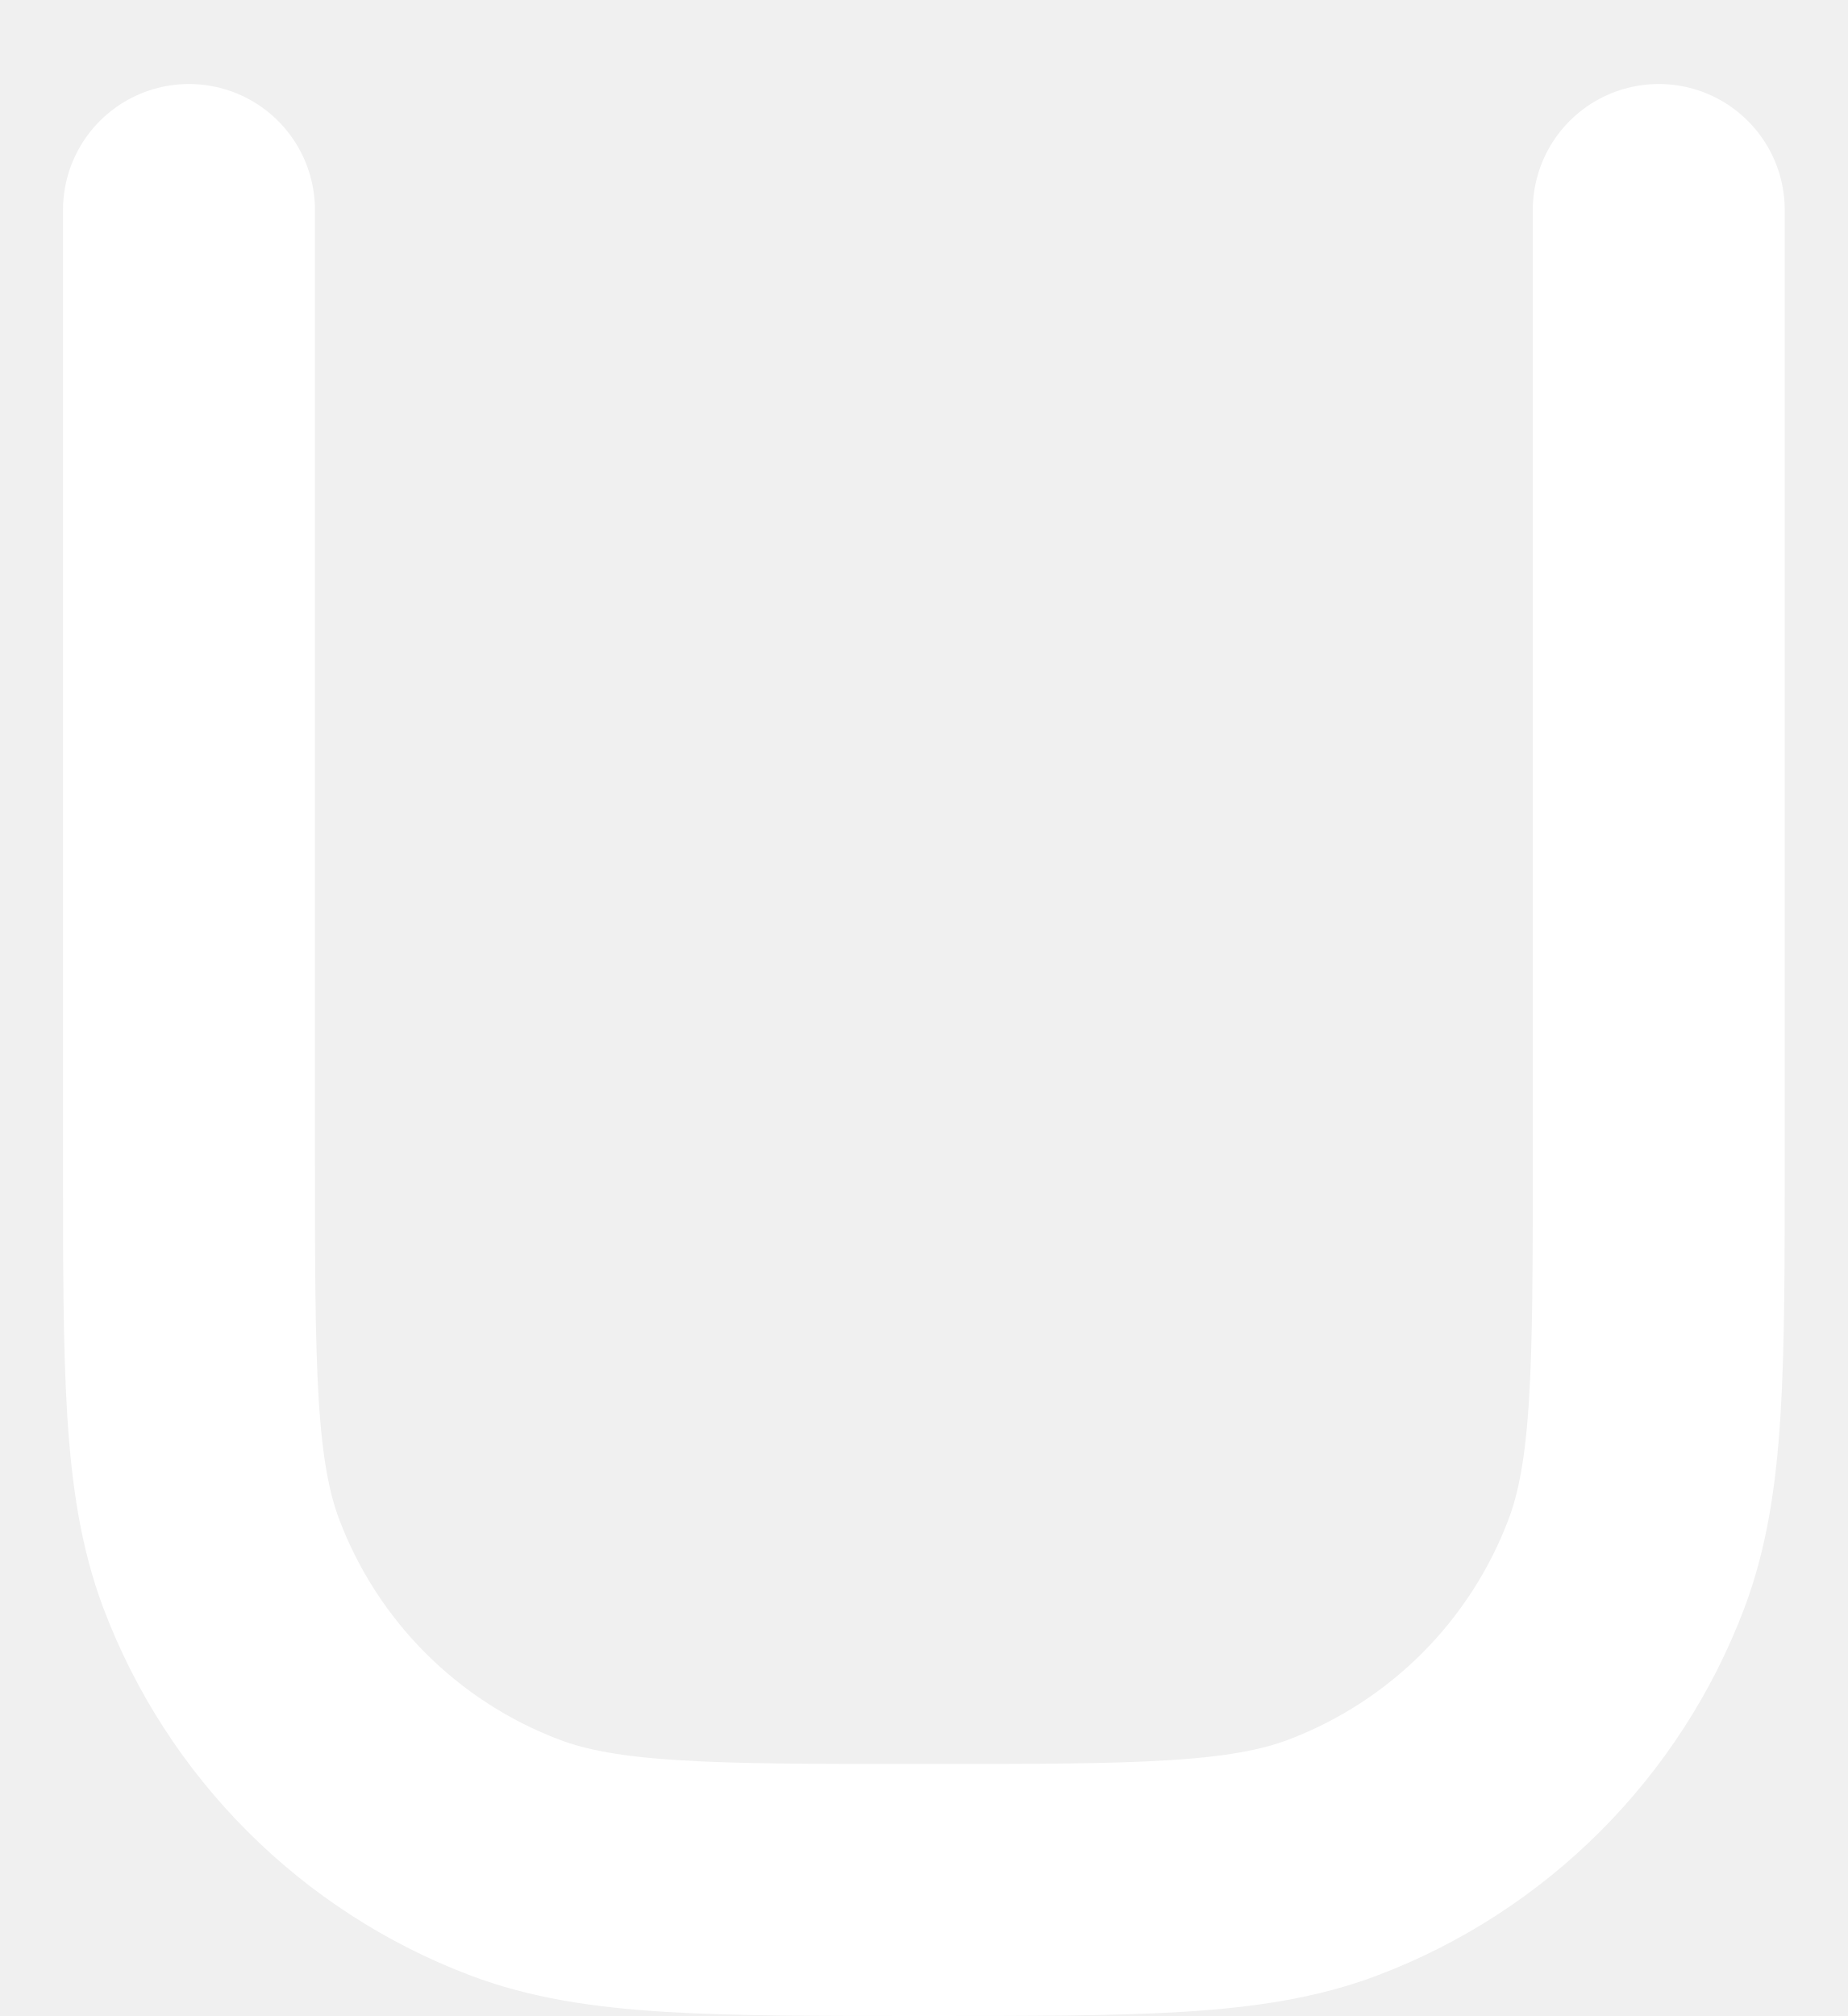
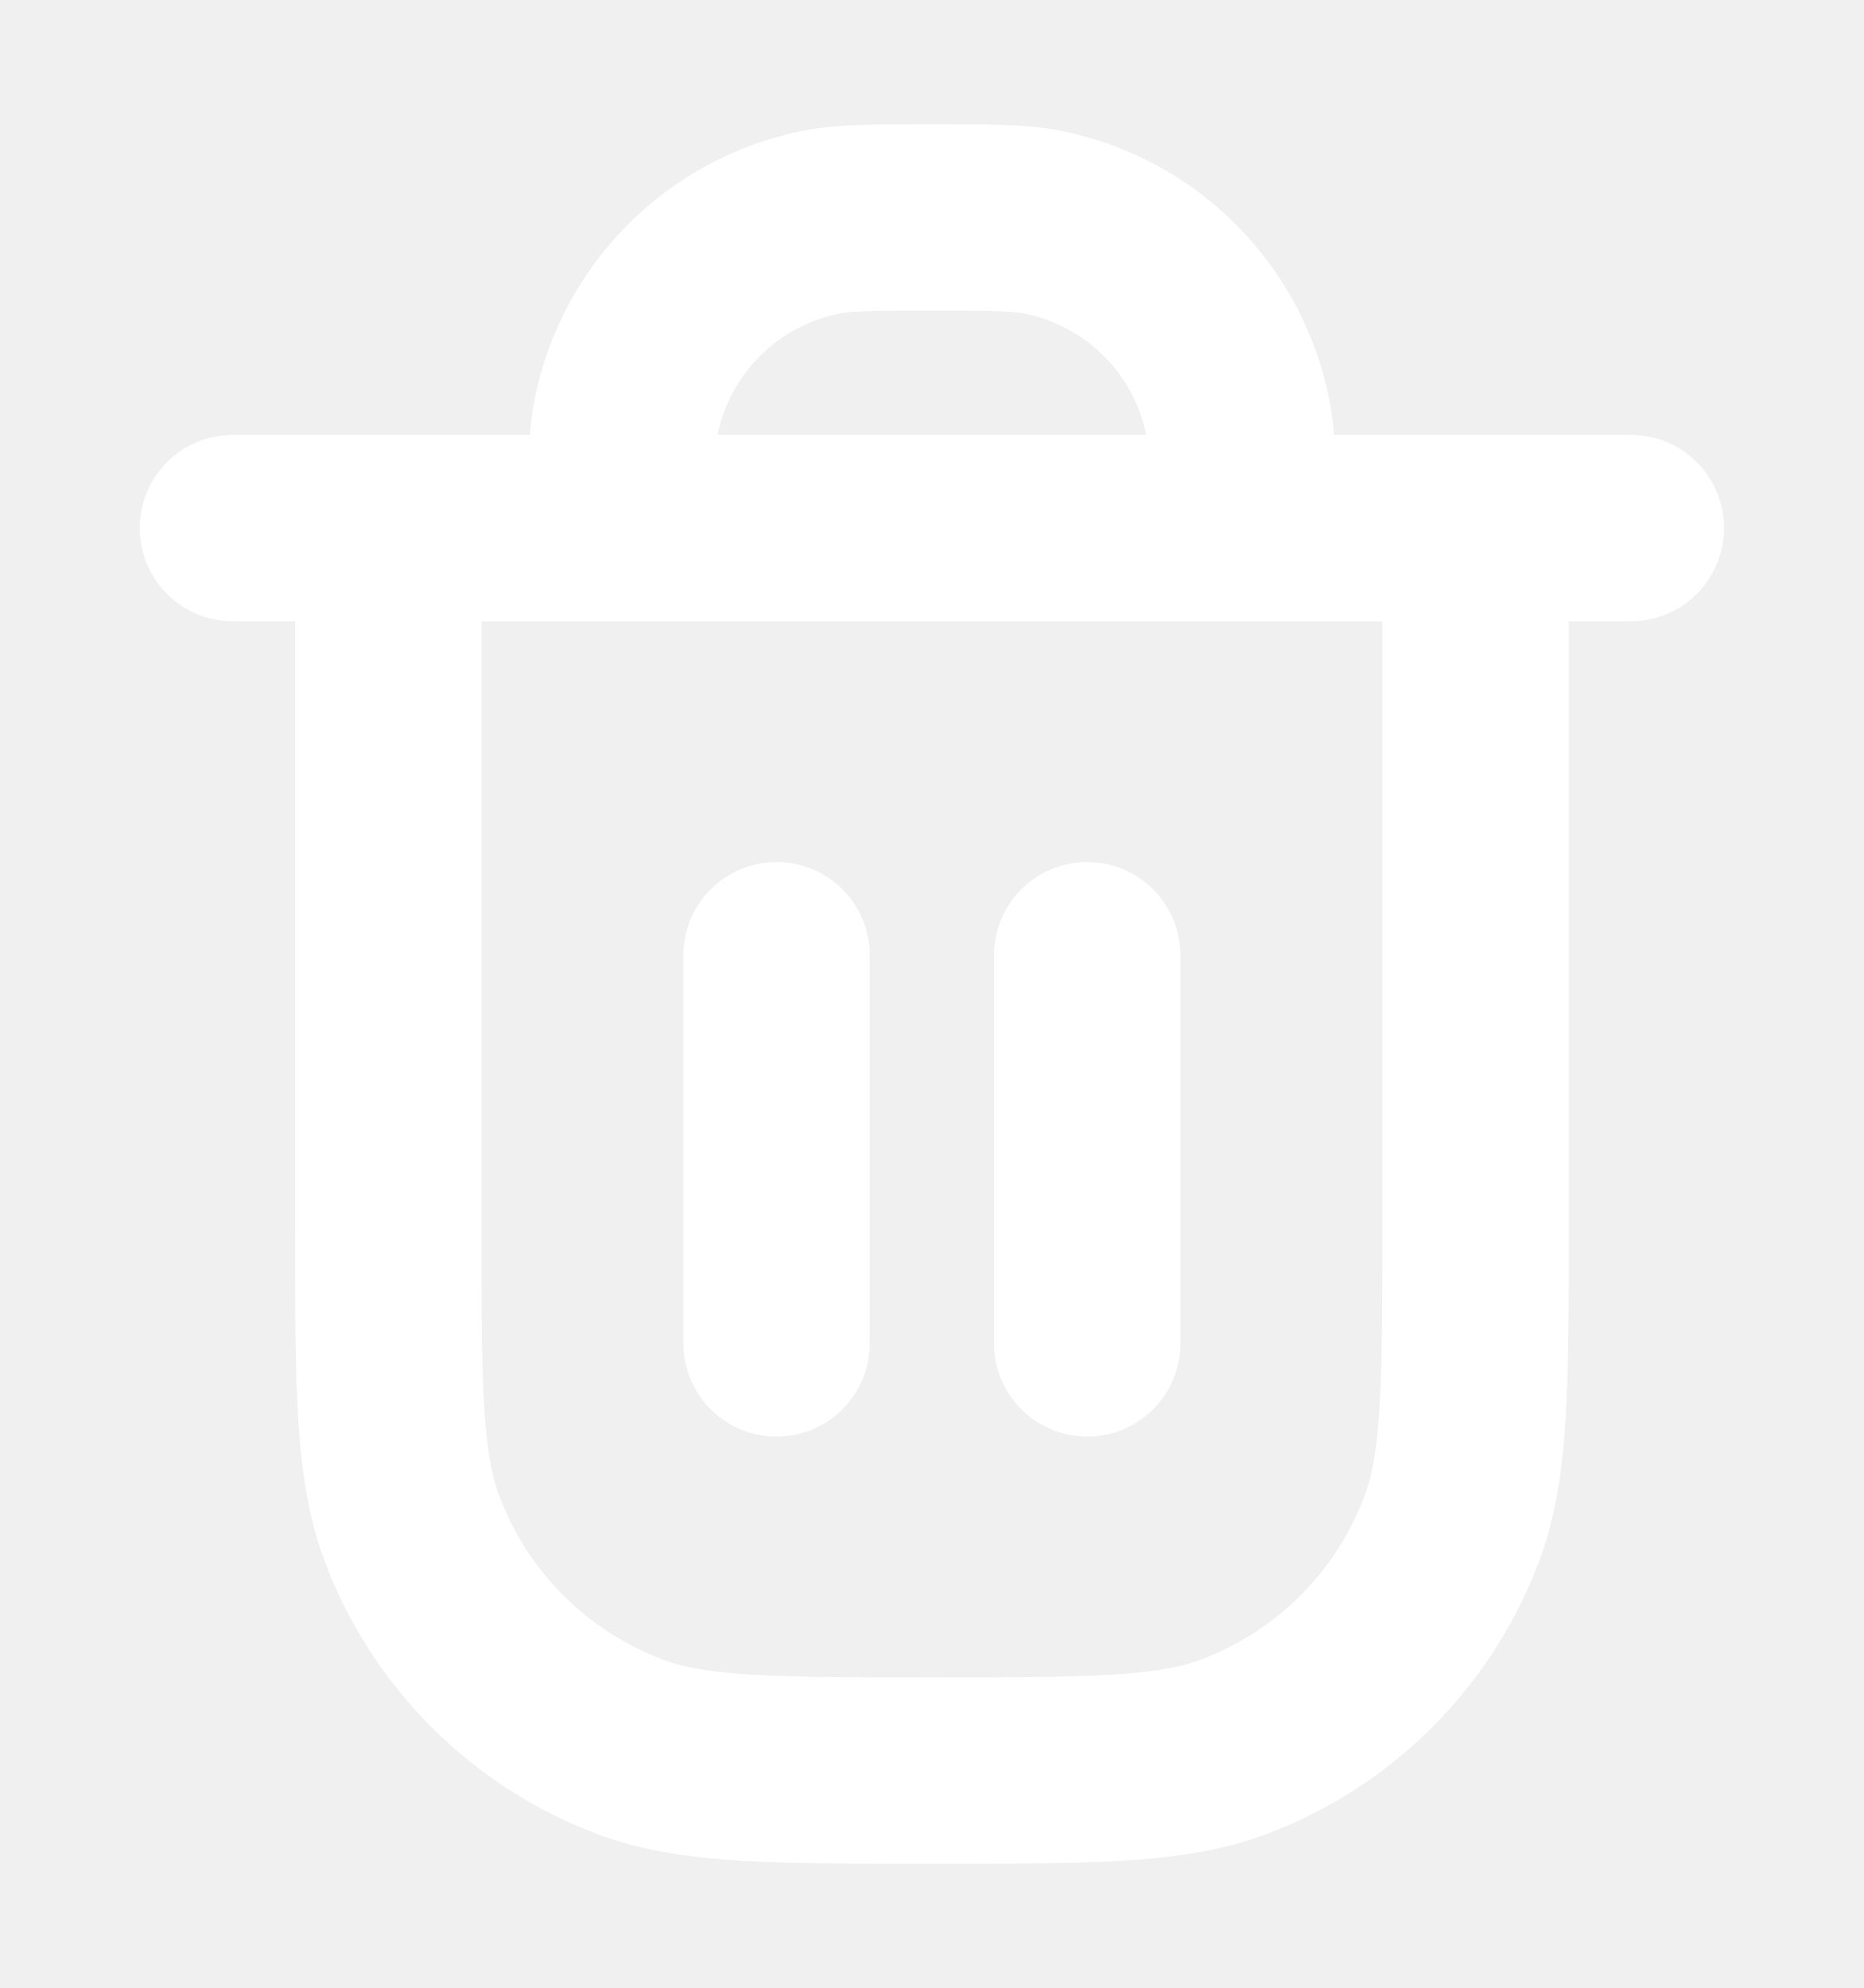
- <svg xmlns="http://www.w3.org/2000/svg" width="11" height="12" viewBox="0 0 11 12" fill="none">
-   <path d="M1.125 1.25V6.875C1.125 8.156 1.125 8.796 1.317 9.307C1.622 10.115 2.26 10.753 3.068 11.058C3.579 11.25 4.219 11.25 5.5 11.25V11.25C6.781 11.25 7.421 11.25 7.932 11.058C8.74 10.753 9.378 10.115 9.683 9.307C9.875 8.796 9.875 8.156 9.875 6.875V1.25" stroke="white" stroke-width="1.5" stroke-linecap="round" stroke-linejoin="round" />
+ <svg xmlns="http://www.w3.org/2000/svg" width="15" height="16" viewBox="0 0 15 16" fill="none">
+   <path d="M10 4.25V4.25C10 3.785 10 3.553 9.962 3.36C9.804 2.566 9.184 1.946 8.39 1.788C8.197 1.75 7.965 1.75 7.5 1.75V1.75C7.035 1.75 6.803 1.75 6.61 1.788C5.816 1.946 5.196 2.566 5.038 3.36C5 3.553 5 3.785 5 4.25V4.25" stroke="white" stroke-width="1.5" stroke-linecap="round" stroke-linejoin="round" />
+   <path d="M6.25 7.688V10.812" stroke="white" stroke-width="1.5" stroke-linecap="round" stroke-linejoin="round" />
+   <path d="M8.75 7.688V10.812" stroke="white" stroke-width="1.5" stroke-linecap="round" stroke-linejoin="round" />
+   <path d="M1.875 4.25H13.125" stroke="white" stroke-width="1.5" stroke-linecap="round" stroke-linejoin="round" />
+   <path d="M3.125 4.25V9.875C3.125 11.156 3.125 11.796 3.317 12.307C3.622 13.115 4.26 13.753 5.068 14.058C5.579 14.25 6.219 14.25 7.5 14.25V14.25C8.781 14.25 9.421 14.25 9.932 14.058C10.74 13.753 11.378 13.115 11.683 12.307C11.875 11.796 11.875 11.156 11.875 9.875V4.25" stroke="white" stroke-width="1.5" stroke-linecap="round" stroke-linejoin="round" />
</svg>
